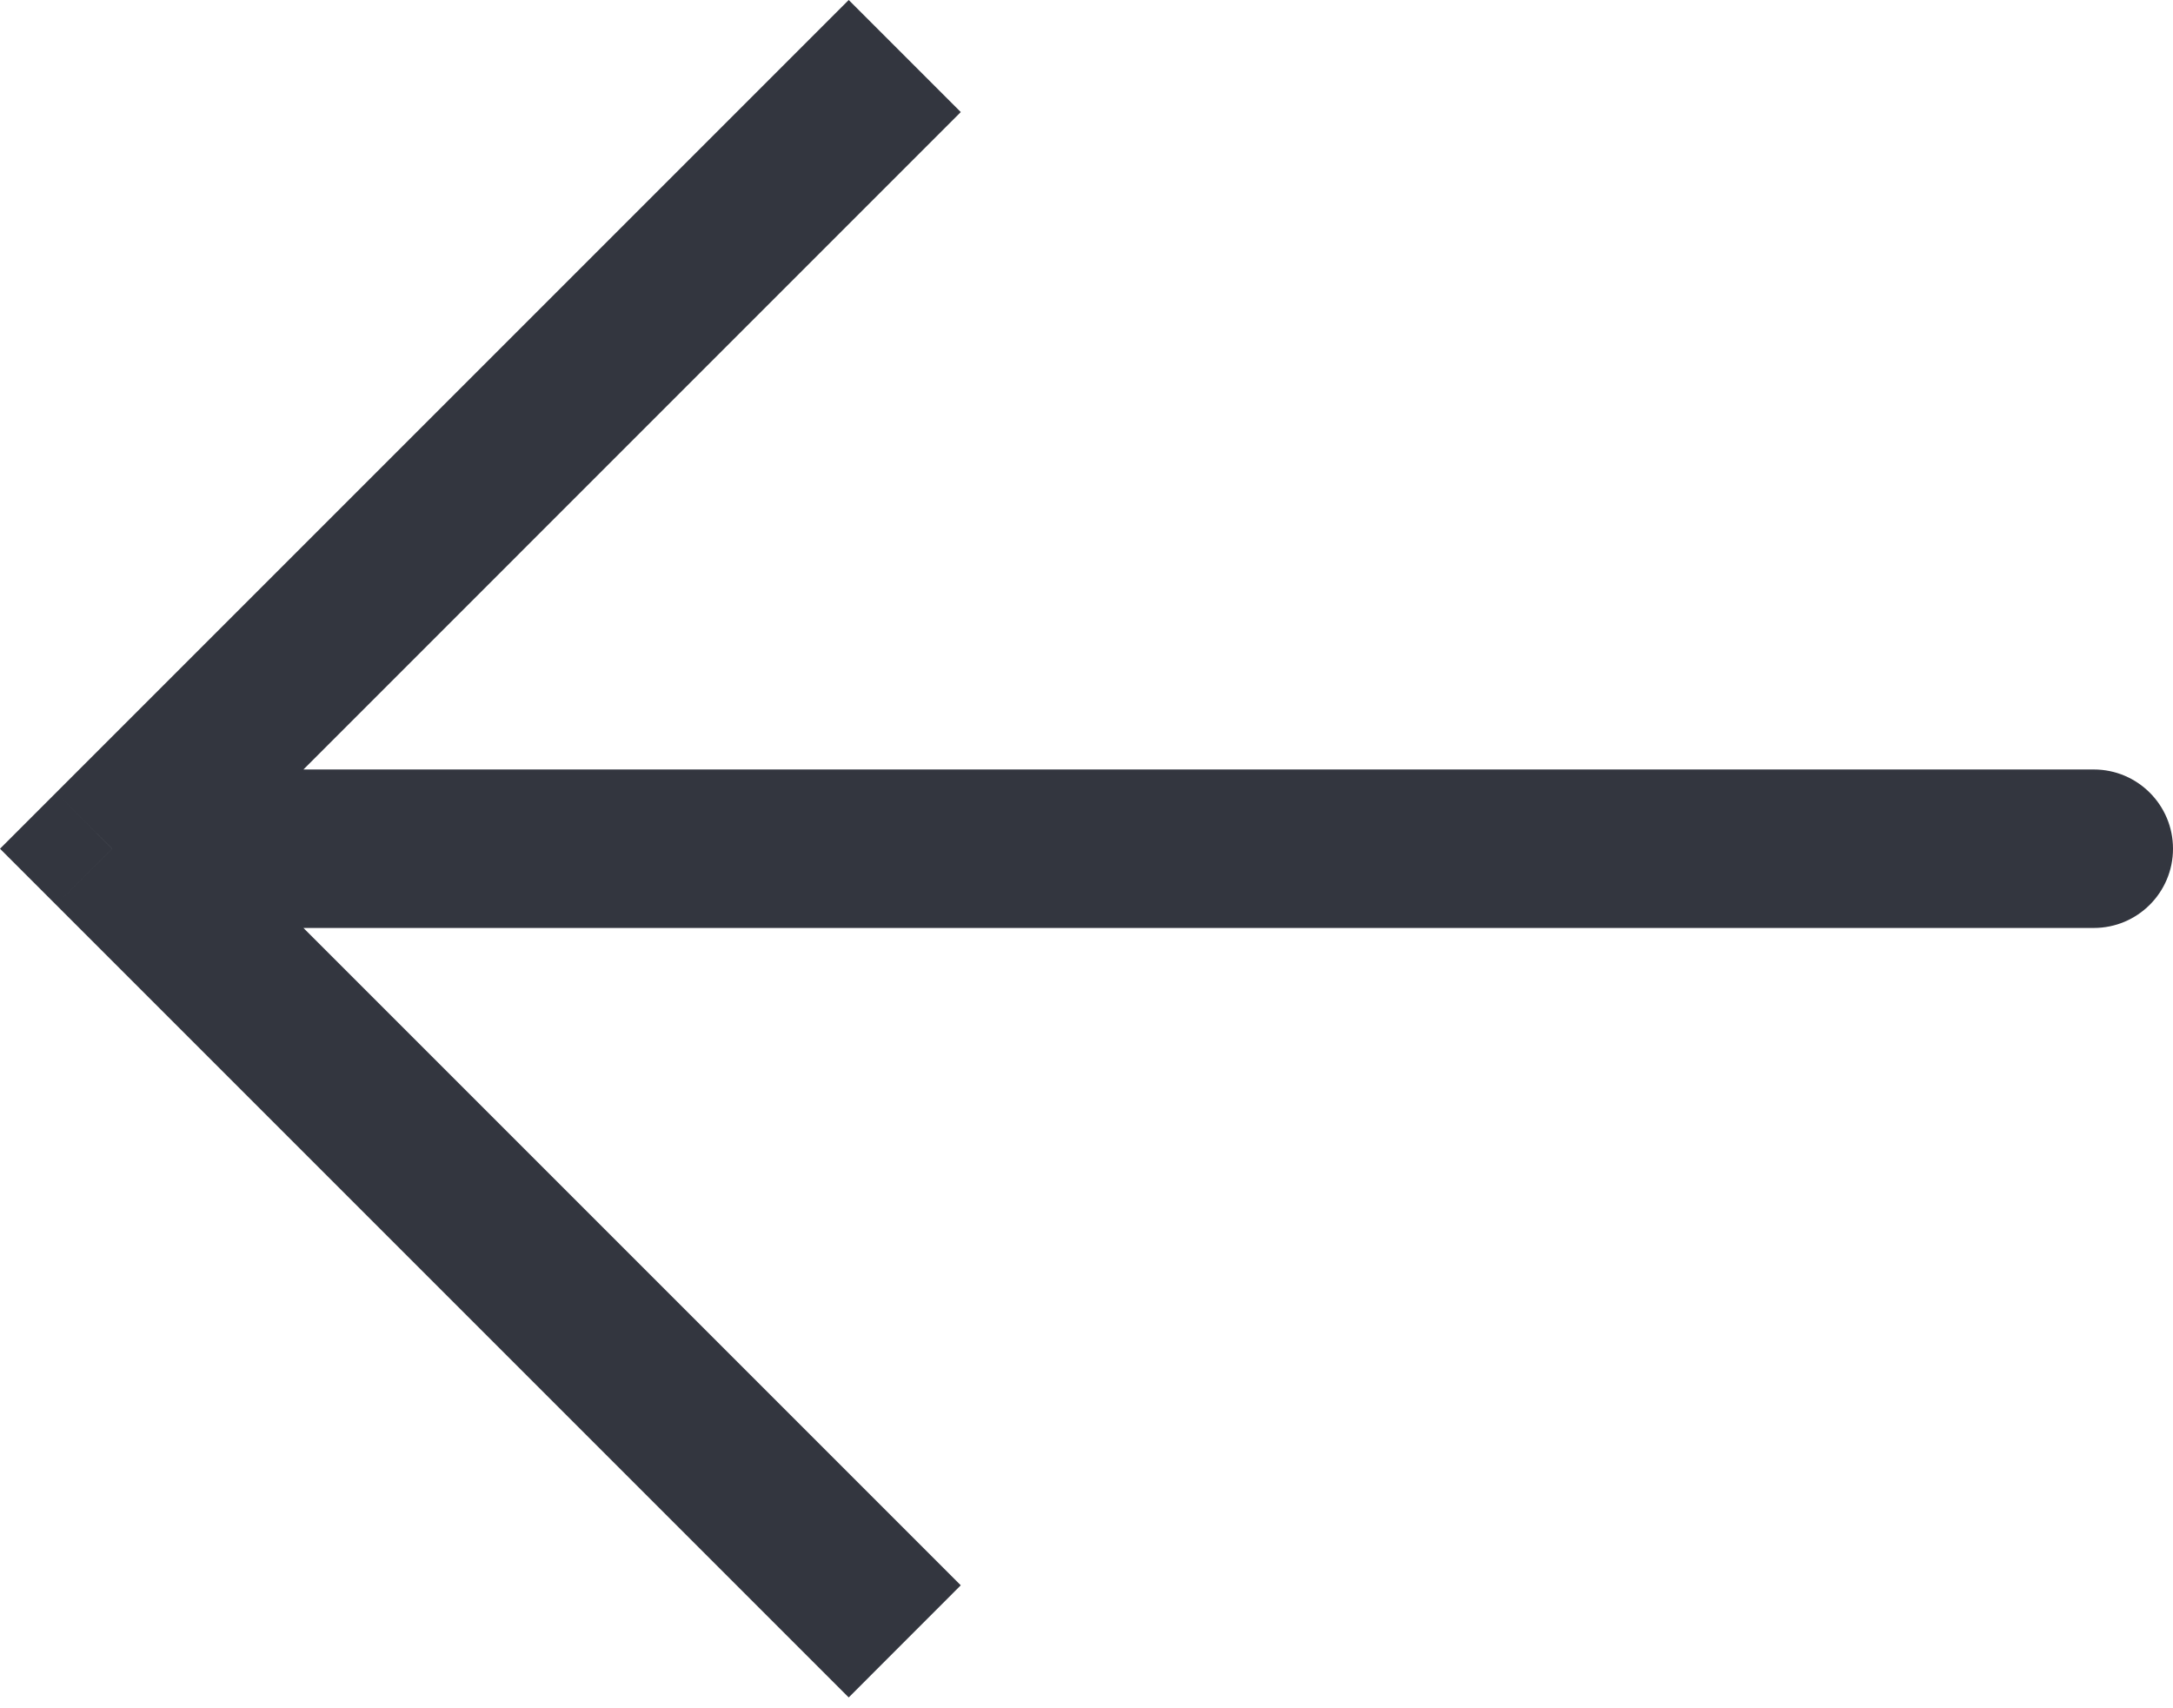
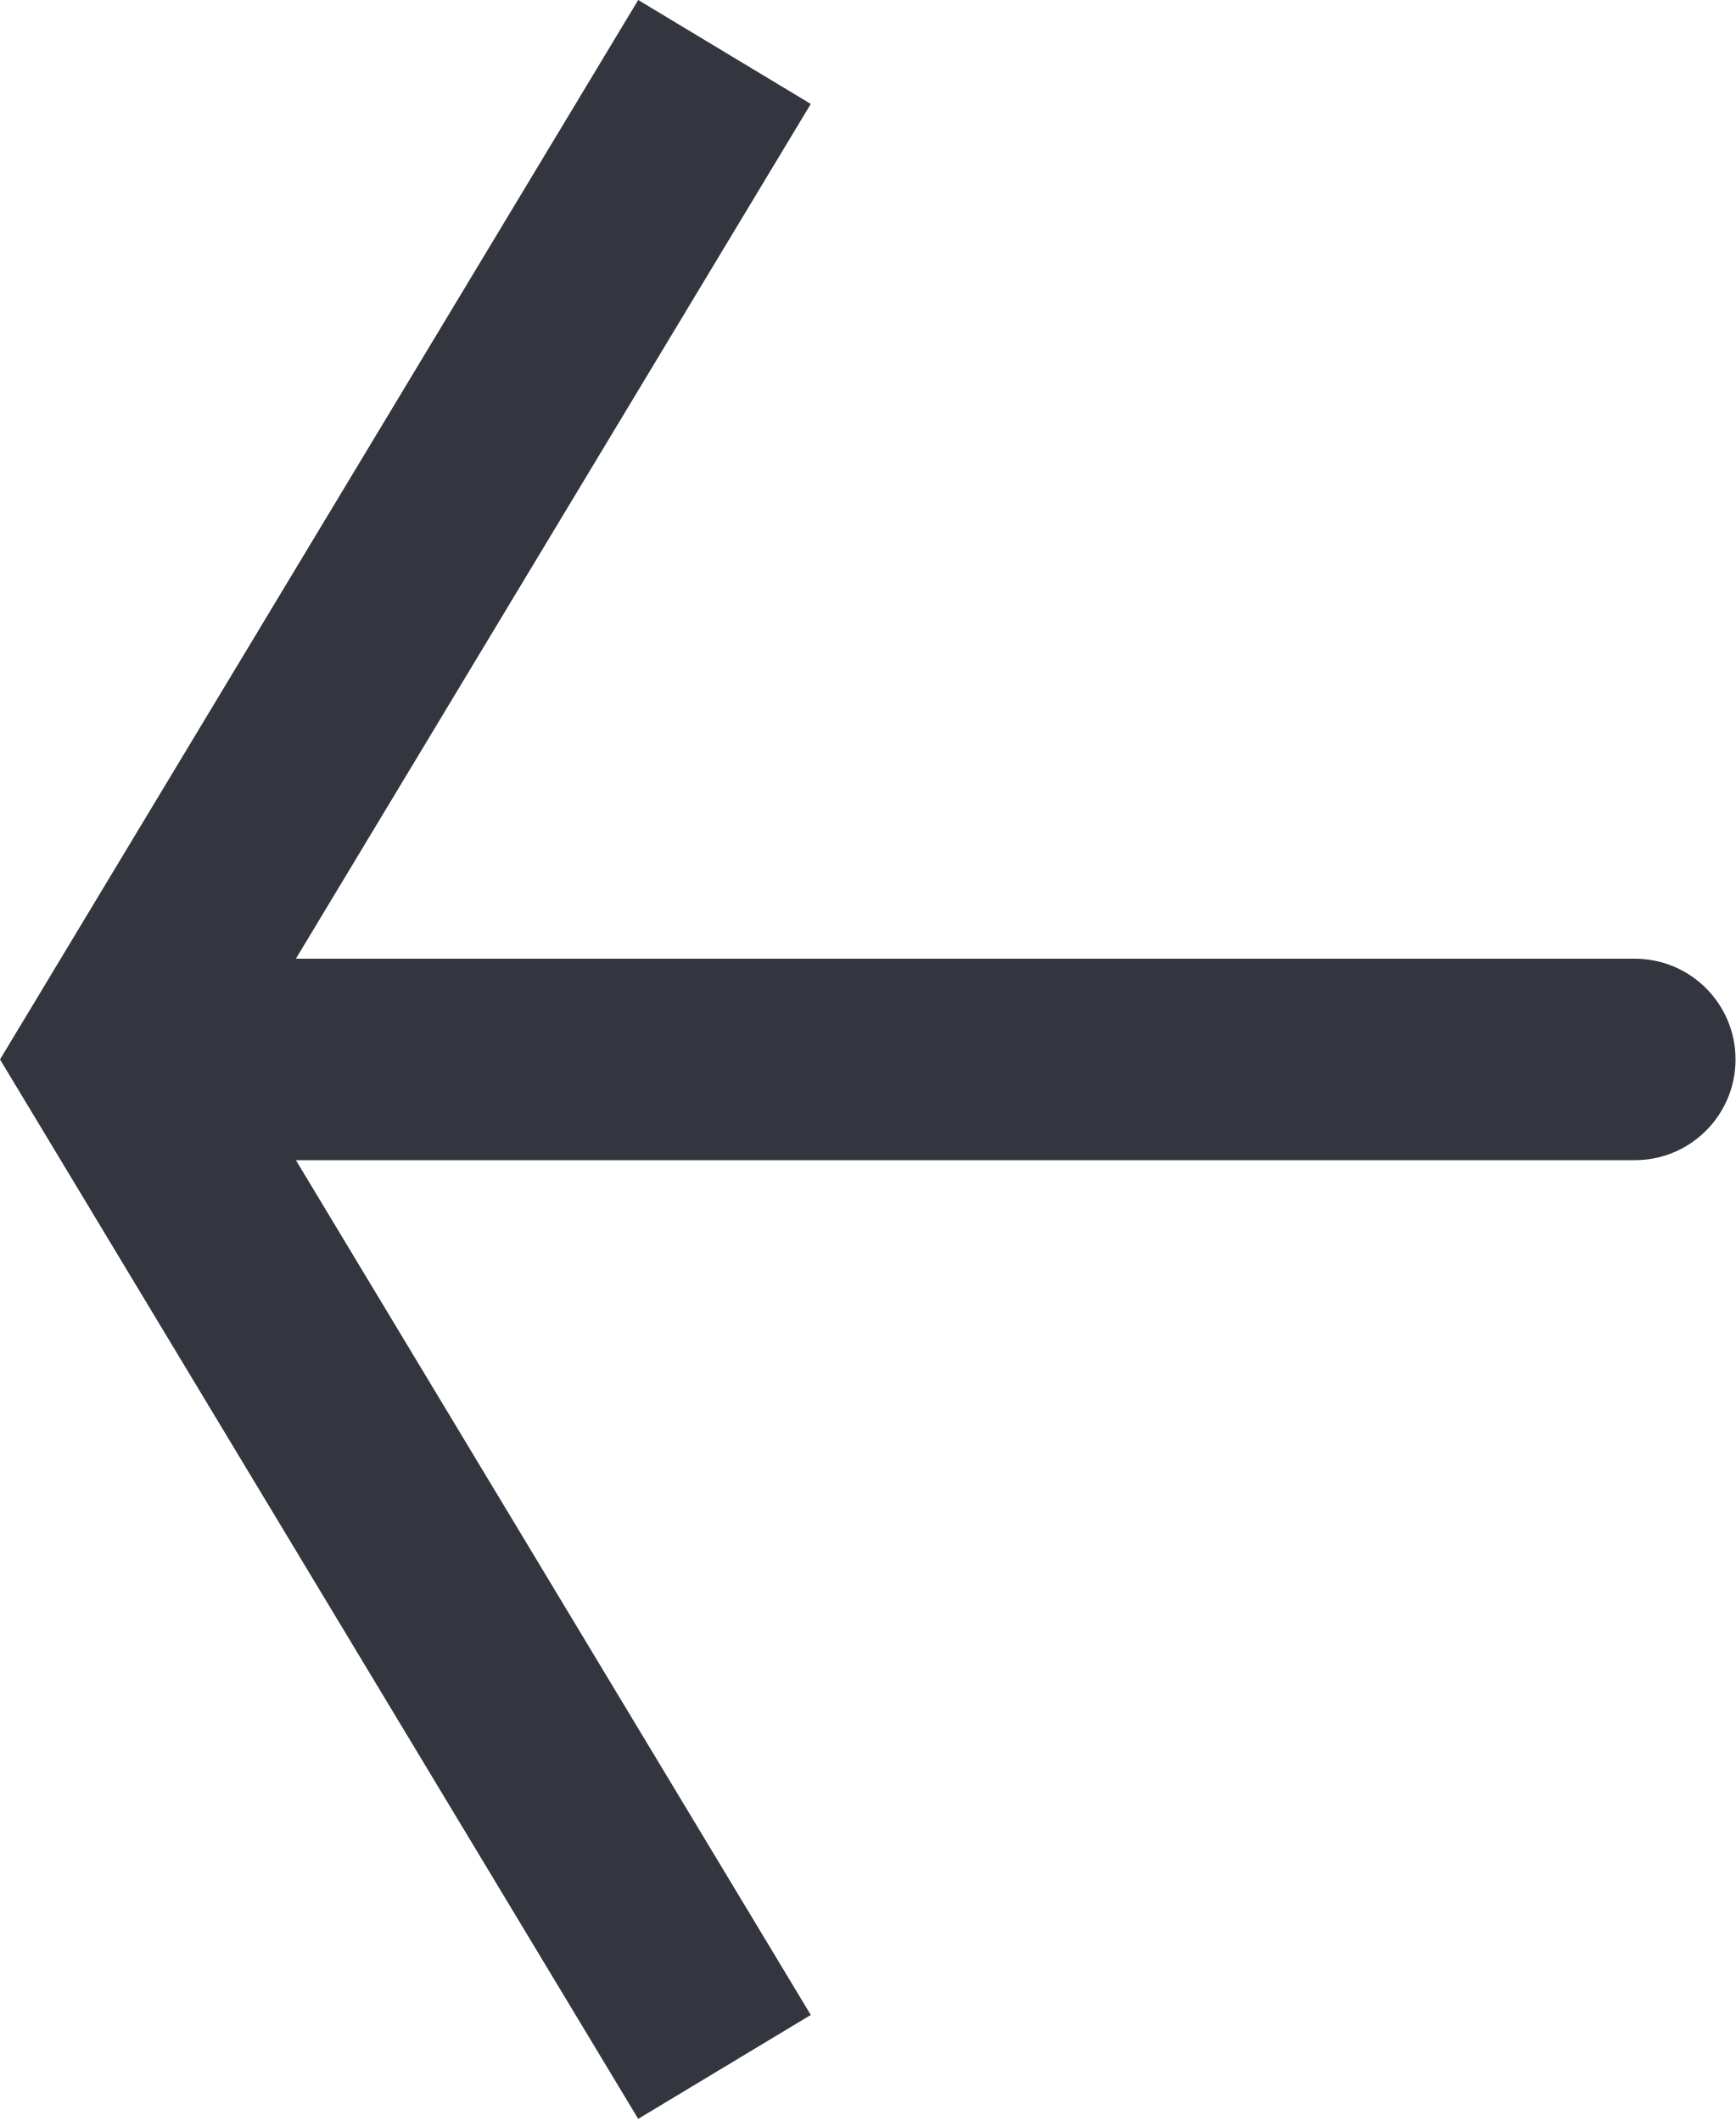
- <svg xmlns="http://www.w3.org/2000/svg" width="28" height="22" viewBox="0 0 28 22" fill="none">
-   <path d="M1.444 10.936L0.722 10.214L1.58284e-06 10.936L0.722 11.658L1.444 10.936ZM26.979 11.957C27.543 11.957 28 11.5 28 10.936C28 10.372 27.543 9.915 26.979 9.915V11.957ZM10.936 -1.47934e-05L0.722 10.214L2.167 11.658L12.38 1.444L10.936 -1.47934e-05ZM0.722 11.658L10.936 21.872L12.38 20.427L2.167 10.214L0.722 11.658ZM1.444 11.957H26.979V9.915H1.444V11.957Z" fill="#33363F" />
+ <svg xmlns="http://www.w3.org/2000/svg" width="18" height="22" viewBox="0 0 18 22" fill="none">
+   <path d="M1.22 10.989L0.325 10.45L1.24574e-07 10.989L0.325 11.528L1.22 10.989ZM16.955 12.034C17.532 12.034 18 11.566 18 10.989C18 10.412 17.532 9.944 16.955 9.944V12.034ZM6.619 -1.17723e-05L0.325 10.45L2.115 11.528L8.409 1.078L6.619 -1.17723e-05ZM0.325 11.528L6.619 21.978L8.409 20.9L2.115 10.45L0.325 11.528ZM1.22 12.034H16.955V9.944H1.22V12.034Z" fill="#33363F" />
</svg>
